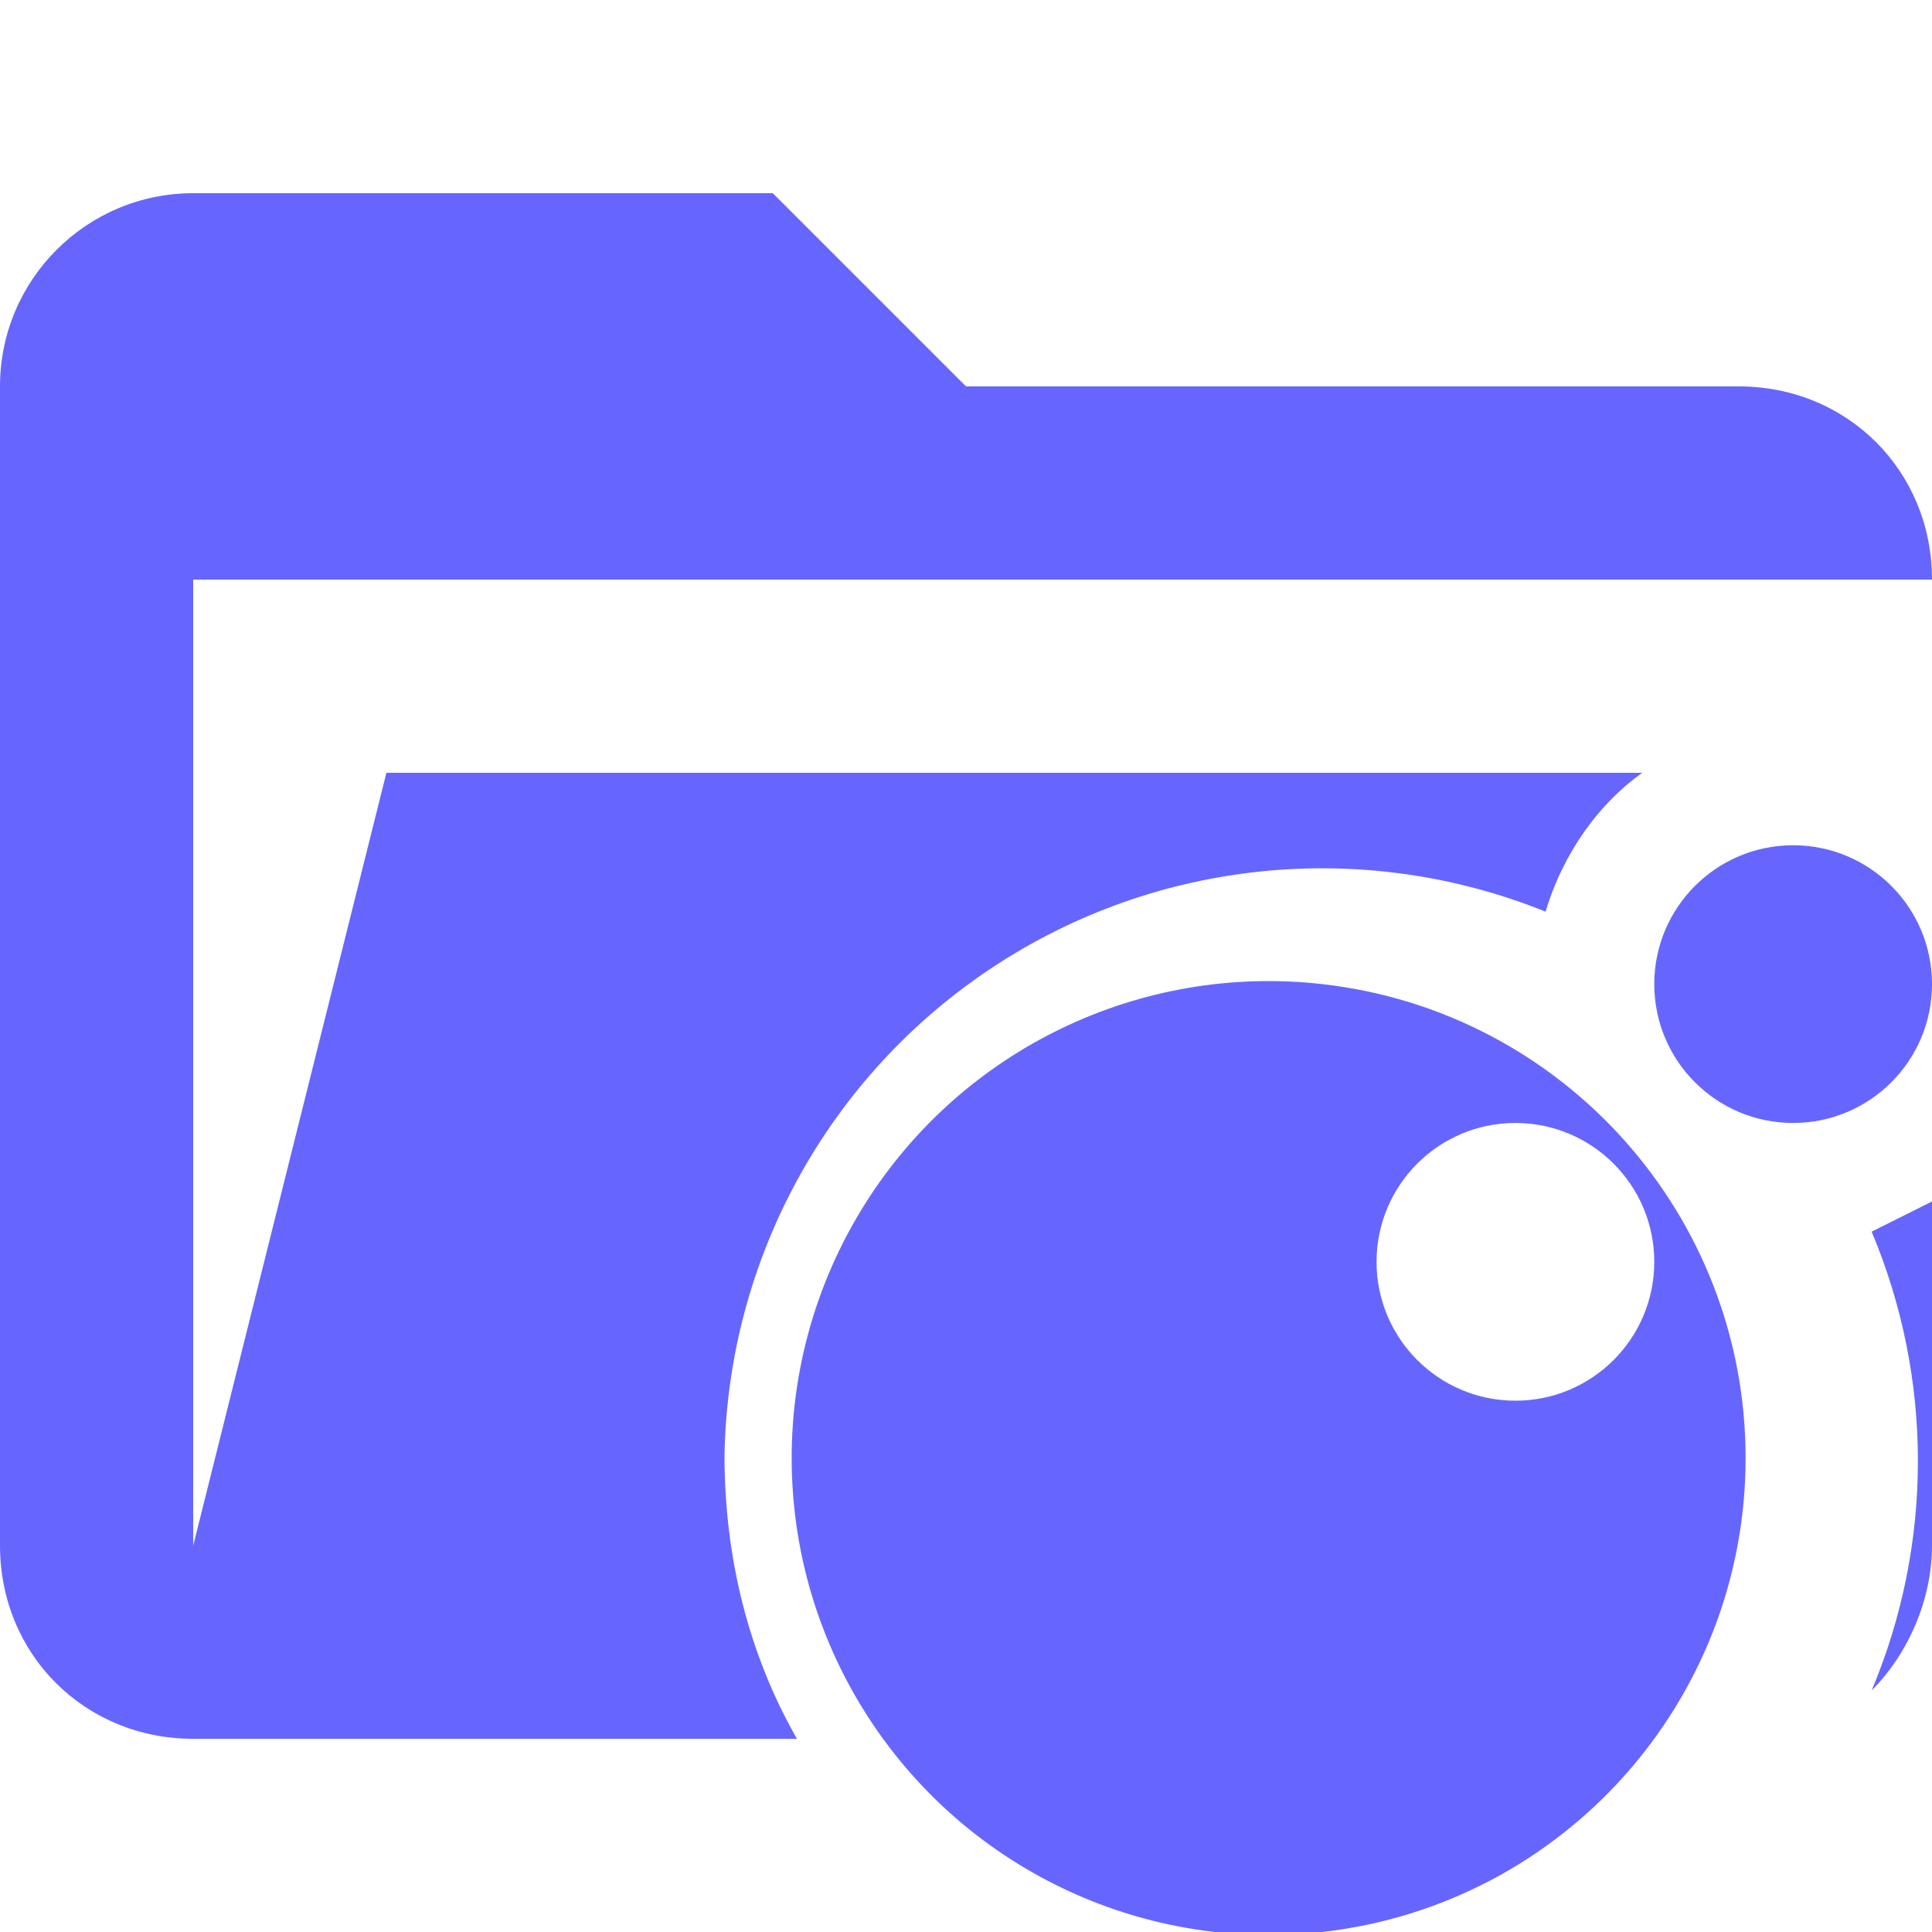
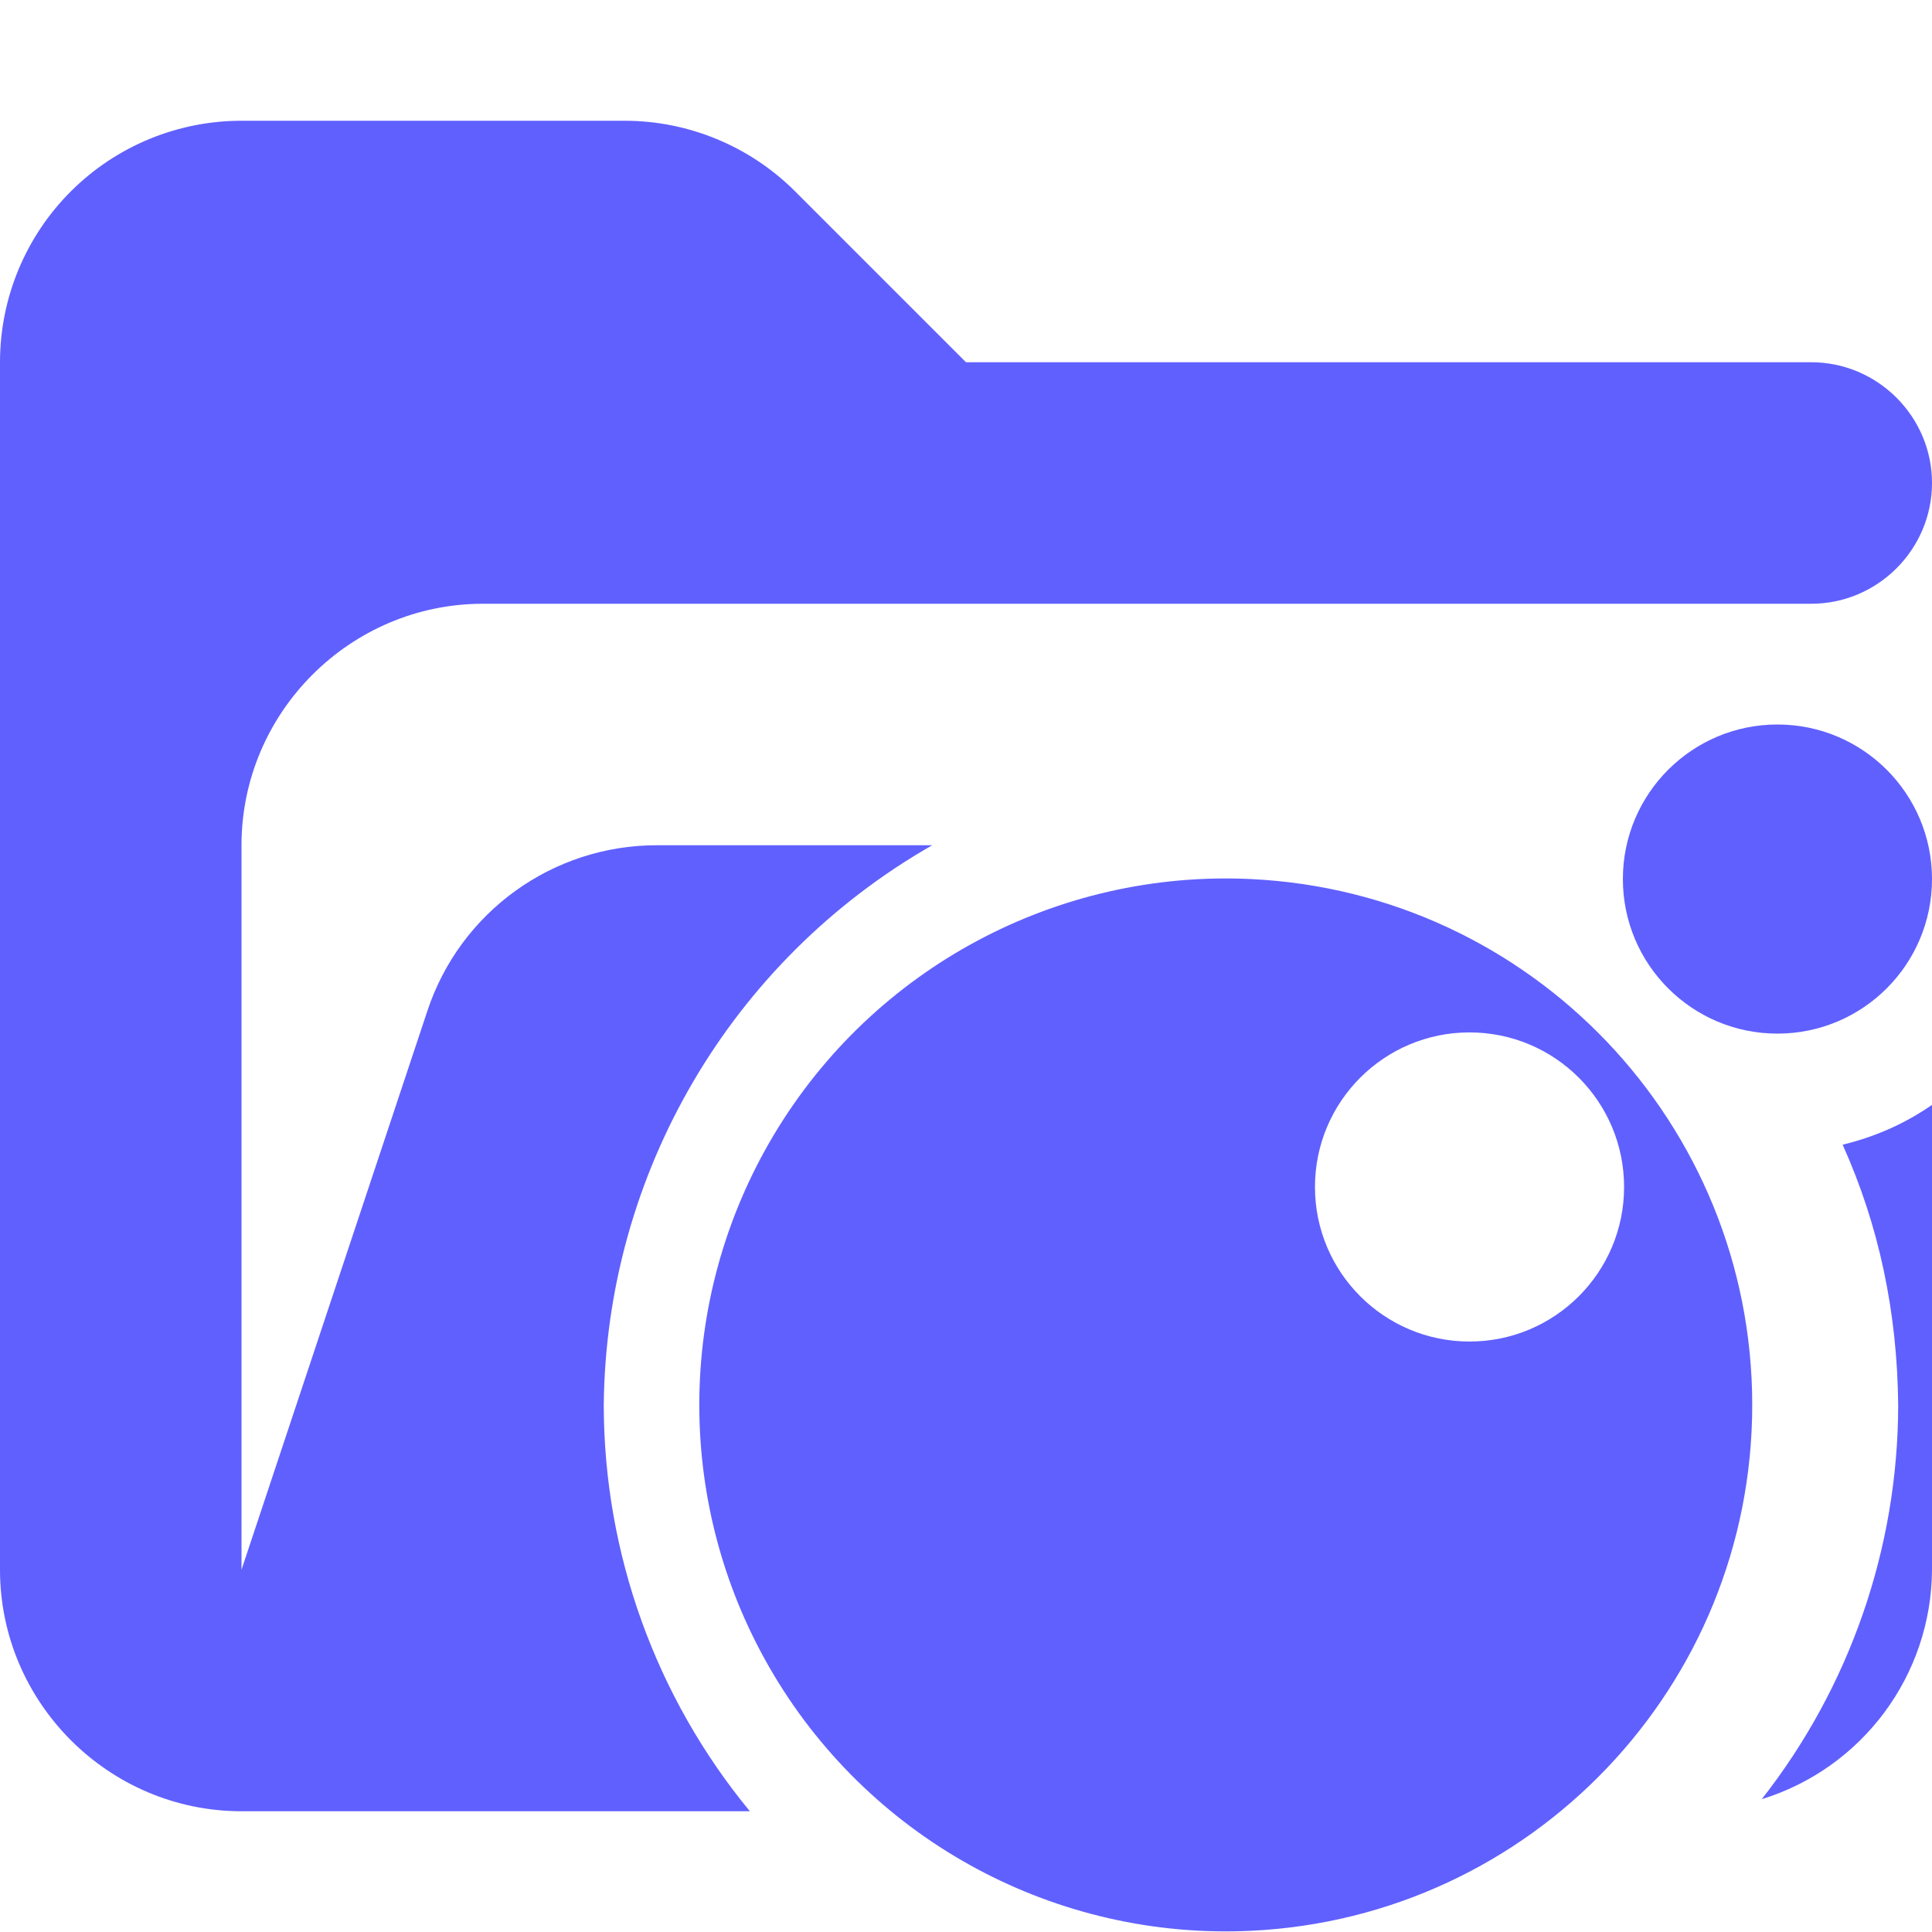
- <svg xmlns="http://www.w3.org/2000/svg" viewBox="0 0 32 32">
-   <path d="M31 20.4a9.8 9.8 0 0 1 0 7.6c.6-.6 1-1.5 1-2.4v-5.7l-1 .5ZM12 24.1a9.9 9.9 0 0 1 13.6-9c.3-1 .9-1.8 1.6-2.3H6.4L3.2 25.6v-16H32c0-1.8-1.4-3.2-3.2-3.2H16l-3.2-3.2H3.2A3.2 3.2 0 0 0 0 6.4v19.2c0 1.8 1.4 3.2 3.2 3.2h10c-.8-1.4-1.2-3-1.2-4.7Z" fill="#66f" />
-   <path d="M21.9 16.3a7.9 7.9 0 1 0 0 15.7 7.9 7.9 0 0 0 0-15.7Zm3.2 6.9a2.3 2.3 0 1 1 0-4.6 2.3 2.3 0 0 1 0 4.6ZM32 16.3a2.3 2.3 0 1 0-4.6 0 2.3 2.3 0 0 0 4.6 0" fill="#66f" />
+ <svg xmlns="http://www.w3.org/2000/svg" viewBox="0 0 16 16">
+   <path fill="#6060ff" d="M10.36 7.28a4.36 4.36 0 1 0 0 8.71 4.36 4.36 0 0 0 0-8.71m1.81 3.83a1.28 1.28 0 1 1 0-2.56 1.28 1.28 0 0 1 0 2.56M16 7.28a1.28 1.28 0 1 0-2.56 0 1.28 1.28 0 0 0 2.56 0m-.28 4.36a5.3 5.3 0 0 1-1.13 3.26A2 2 0 0 0 16 13V9.15q-.33.23-.74.33.45 1 .46 2.16" />
+   <path fill="#6060ff" d="M5 11.64A5.4 5.4 0 0 1 7.72 7H5.44a2 2 0 0 0-1.9 1.37L2 13V7c0-1.1.9-2 2-2h11c.55 0 1-.45 1-1s-.45-1-1-1H8L6.59 1.59A2 2 0 0 0 5.18 1H2.01A2 2 0 0 0 0 3v10c0 1.1.9 2 2 2h4.21A5.3 5.3 0 0 1 5 11.64" />
</svg>
